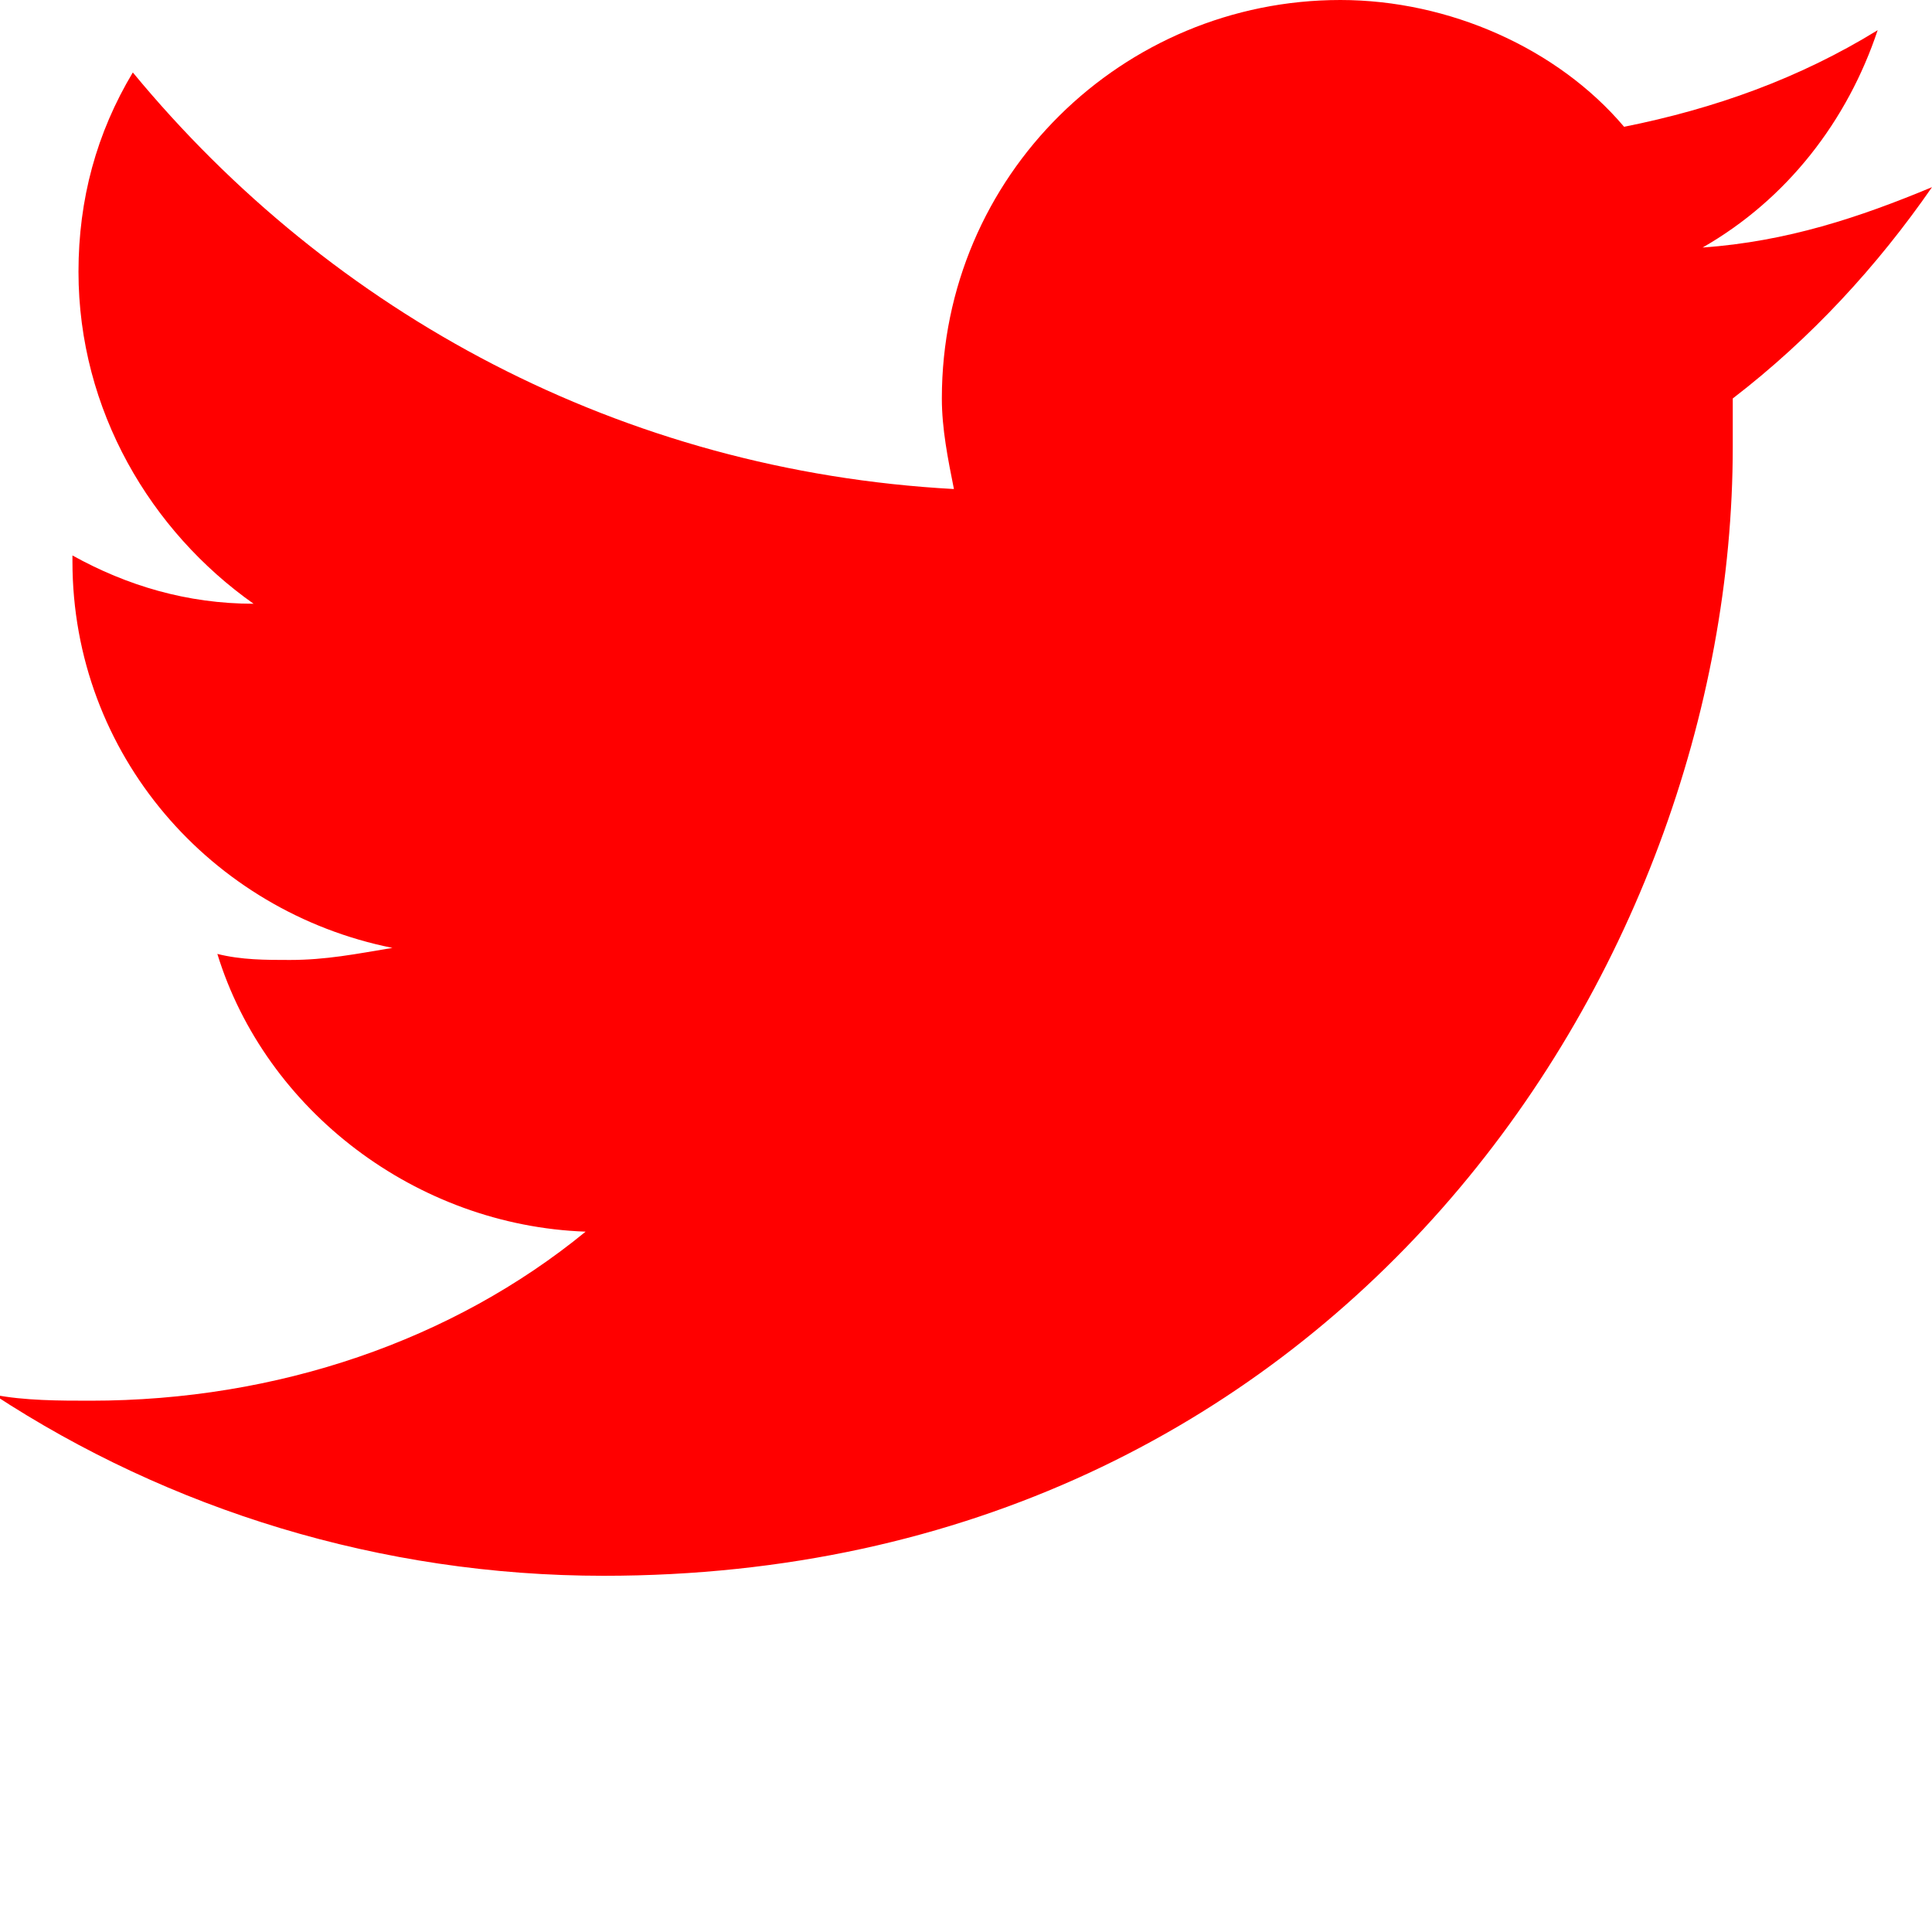
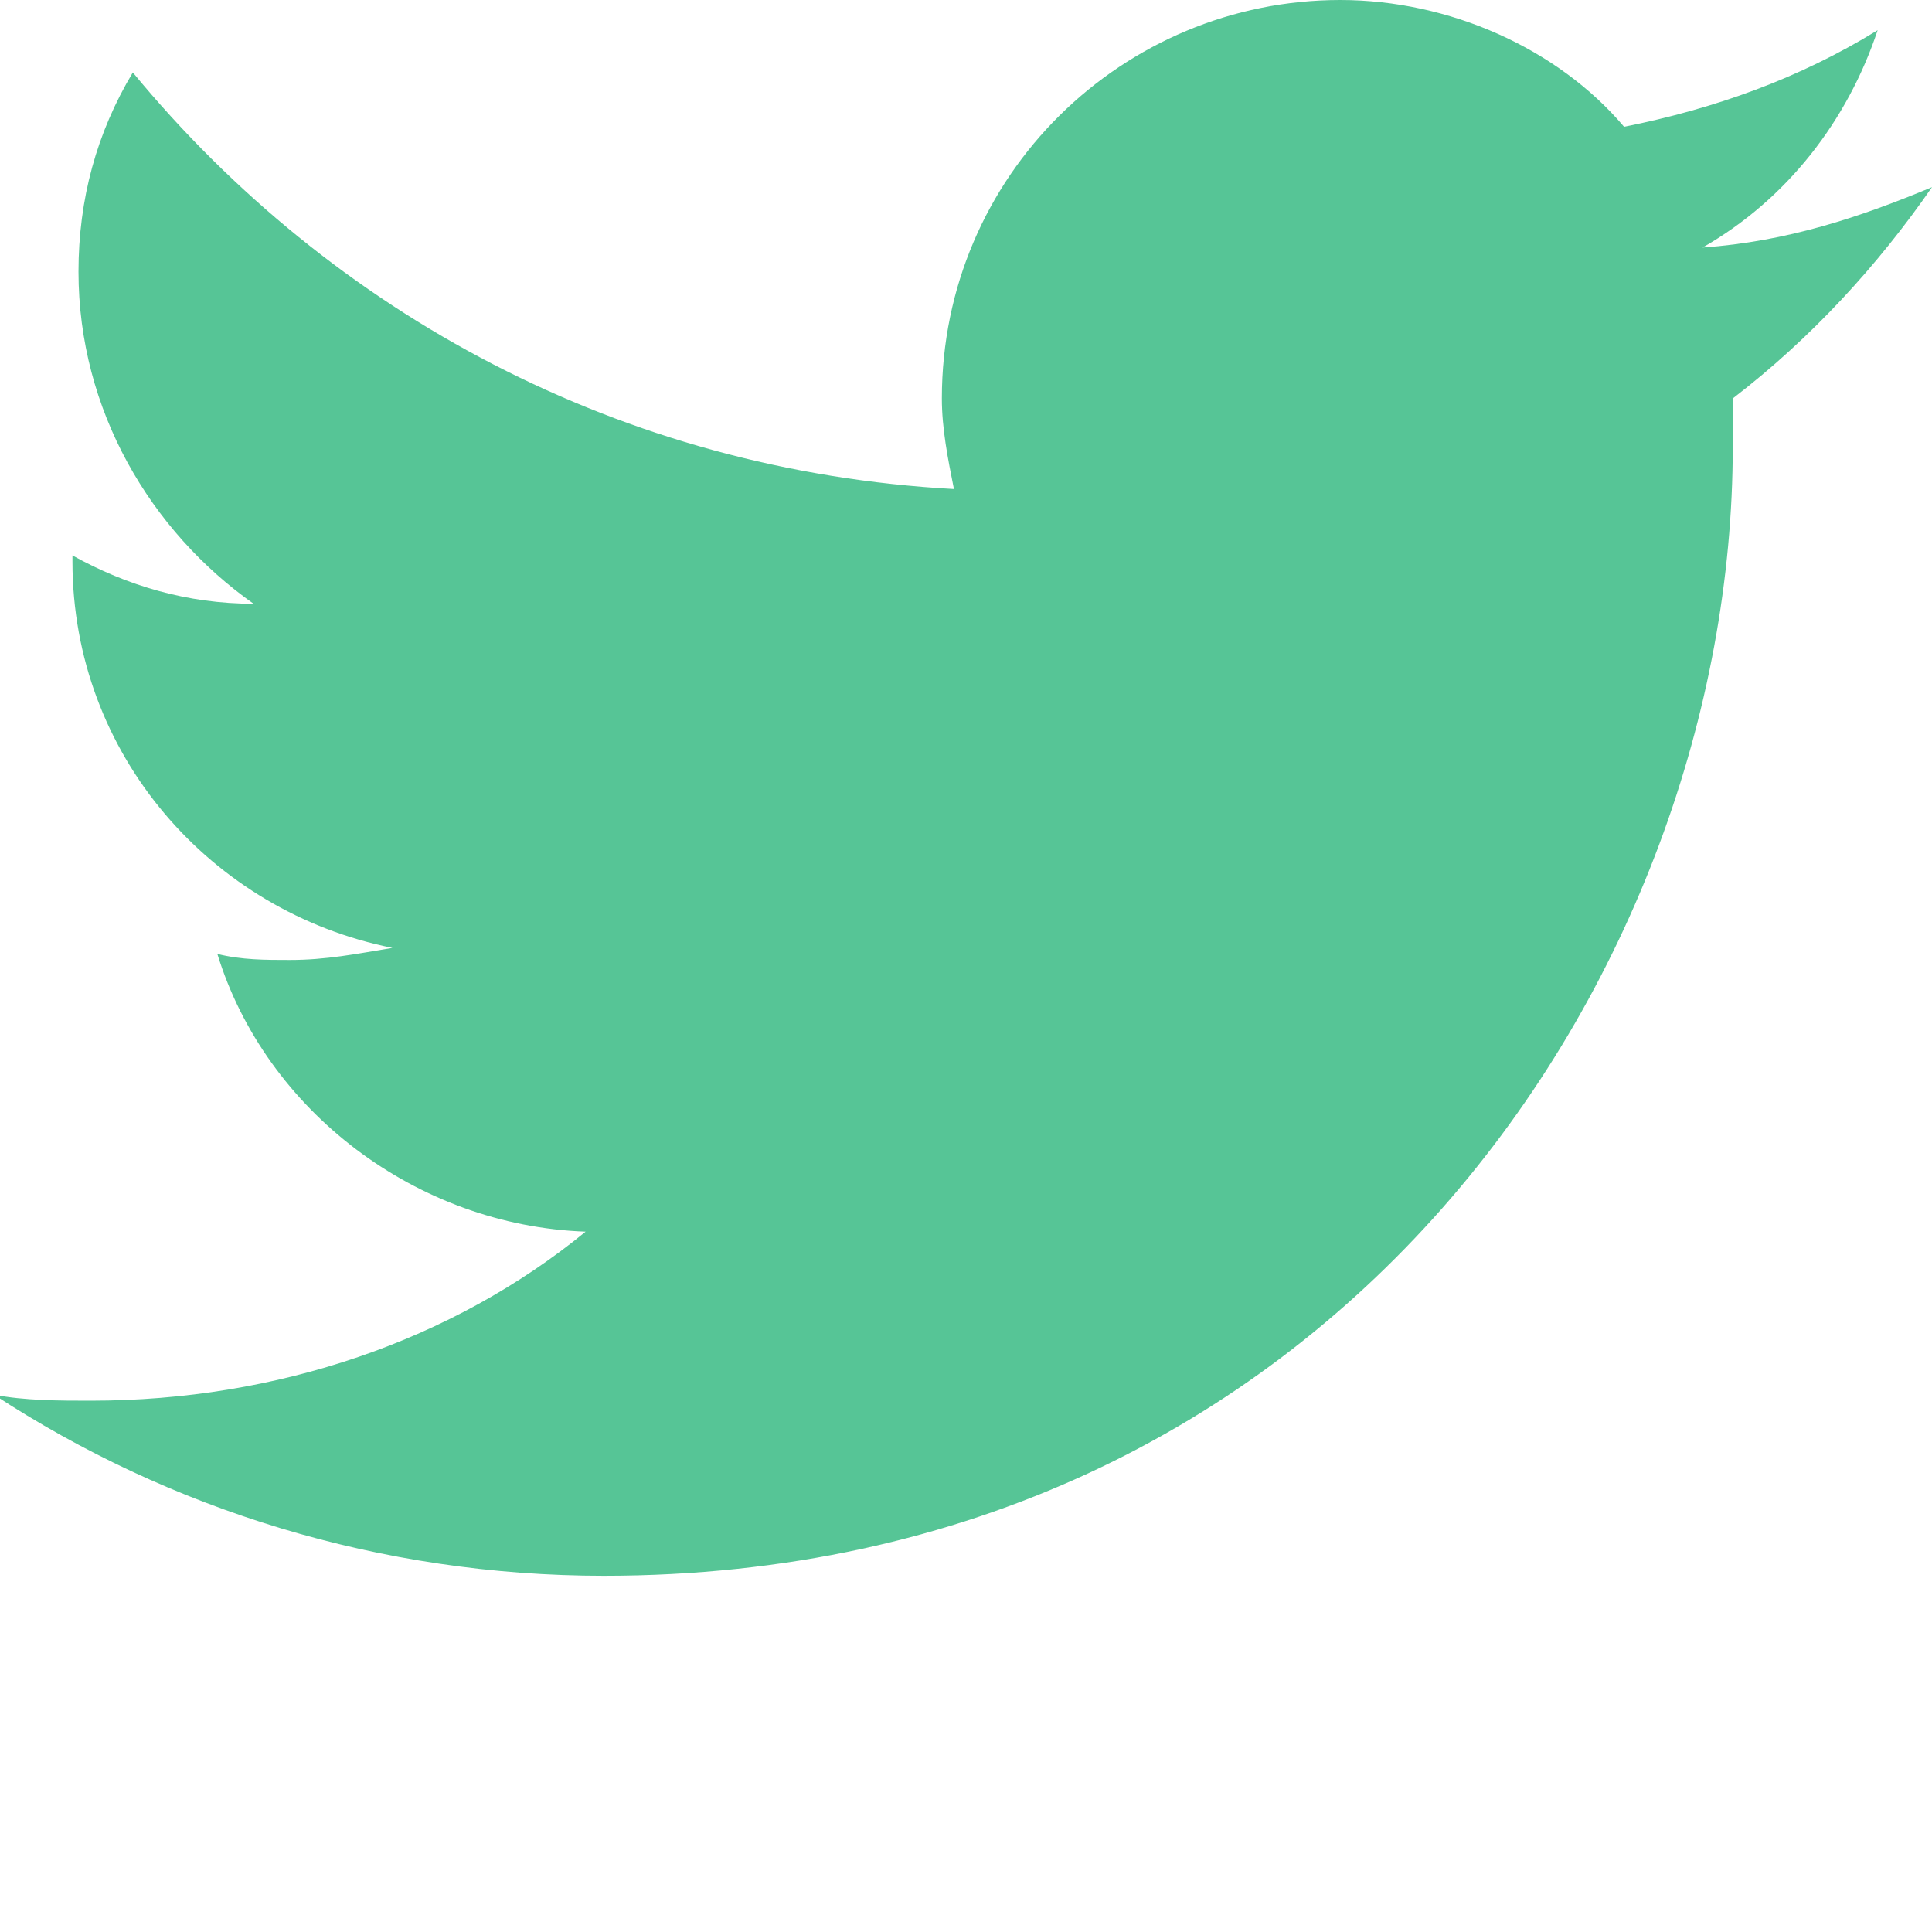
- <svg xmlns="http://www.w3.org/2000/svg" version="1.1" id="Layer_1" x="0px" y="0px" viewBox="0 0 32 32" style="enable-background:new 0 0 32 32;" xml:space="preserve">
-   <path fill="red" d="M32,3.1c-1.2,0.5-2.4,0.9-3.8,1c1.4-0.8,2.4-2.1,2.9-3.6c-1.3,0.8-2.7,1.3-4.2,1.6C25.8,0.8,24,0,22.2,0  c-3.6,0-6.6,2.9-6.6,6.6c0,0.5,0.1,1,0.2,1.5C10.3,7.8,5.5,5.2,2.2,1.2c-0.6,1-0.9,2.1-0.9,3.3c0,2.3,1.2,4.3,2.9,5.5  c-1.1,0-2.1-0.3-3-0.8c0,0,0,0.1,0,0.1c0,3.2,2.3,5.8,5.3,6.4c-0.6,0.1-1.1,0.2-1.7,0.2c-0.4,0-0.8,0-1.2-0.1  c0.8,2.6,3.3,4.5,6.1,4.6c-2.2,1.8-5.1,2.8-8.2,2.8c-0.5,0-1.1,0-1.6-0.1c2.9,1.9,6.4,3,10.1,3c12.1,0,18.7-10,18.7-18.7  c0-0.3,0-0.6,0-0.8C30,5.6,31.1,4.4,32,3.1z" />
+ <svg xmlns="http://www.w3.org/2000/svg" width="55" height="55" version="1.1" id="Layer_1" x="0px" y="0px" viewBox="0 0 32 32" style="enable-background:new 0 0 32 32;" xml:space="preserve">
+   <path fill="#56c596" d="M32,3.1c-1.2,0.5-2.4,0.9-3.8,1c1.4-0.8,2.4-2.1,2.9-3.6c-1.3,0.8-2.7,1.3-4.2,1.6C25.8,0.8,24,0,22.2,0  c-3.6,0-6.6,2.9-6.6,6.6c0,0.5,0.1,1,0.2,1.5C10.3,7.8,5.5,5.2,2.2,1.2c-0.6,1-0.9,2.1-0.9,3.3c0,2.3,1.2,4.3,2.9,5.5  c-1.1,0-2.1-0.3-3-0.8c0,0,0,0.1,0,0.1c0,3.2,2.3,5.8,5.3,6.4c-0.6,0.1-1.1,0.2-1.7,0.2c-0.4,0-0.8,0-1.2-0.1  c0.8,2.6,3.3,4.5,6.1,4.6c-2.2,1.8-5.1,2.8-8.2,2.8c-0.5,0-1.1,0-1.6-0.1c2.9,1.9,6.4,3,10.1,3c12.1,0,18.7-10,18.7-18.7  c0-0.3,0-0.6,0-0.8C30,5.6,31.1,4.4,32,3.1z" />
</svg>
